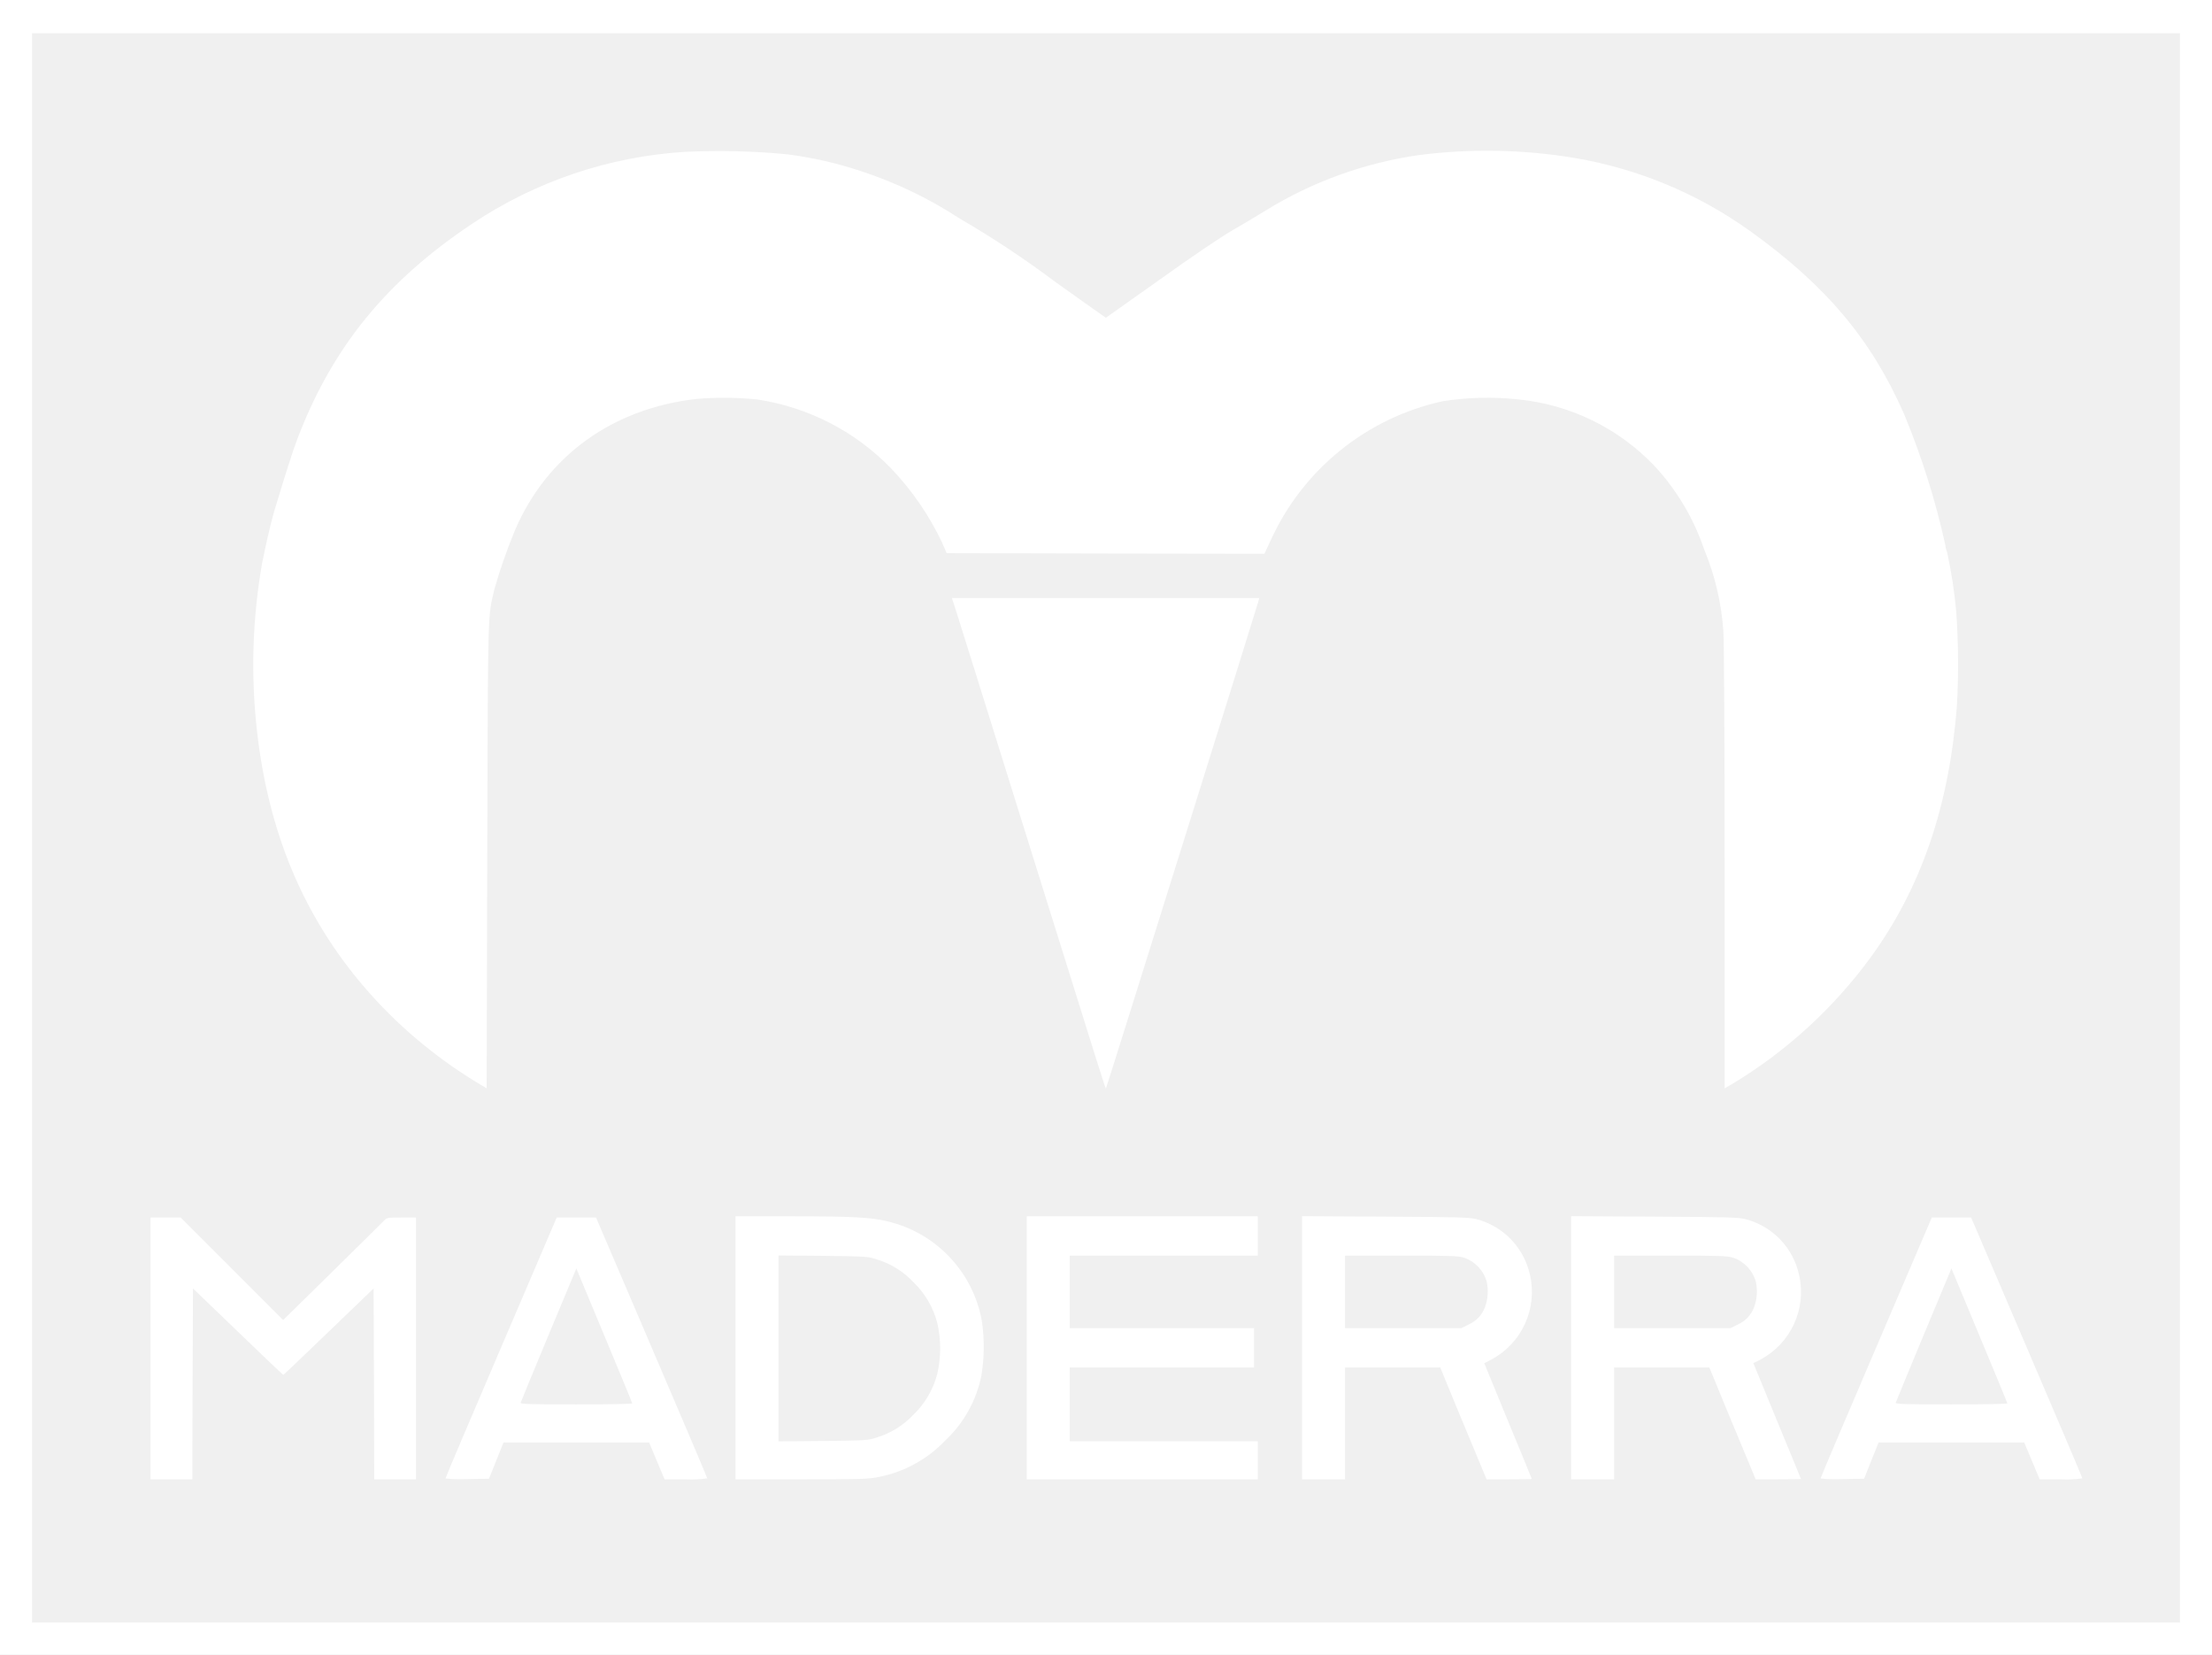
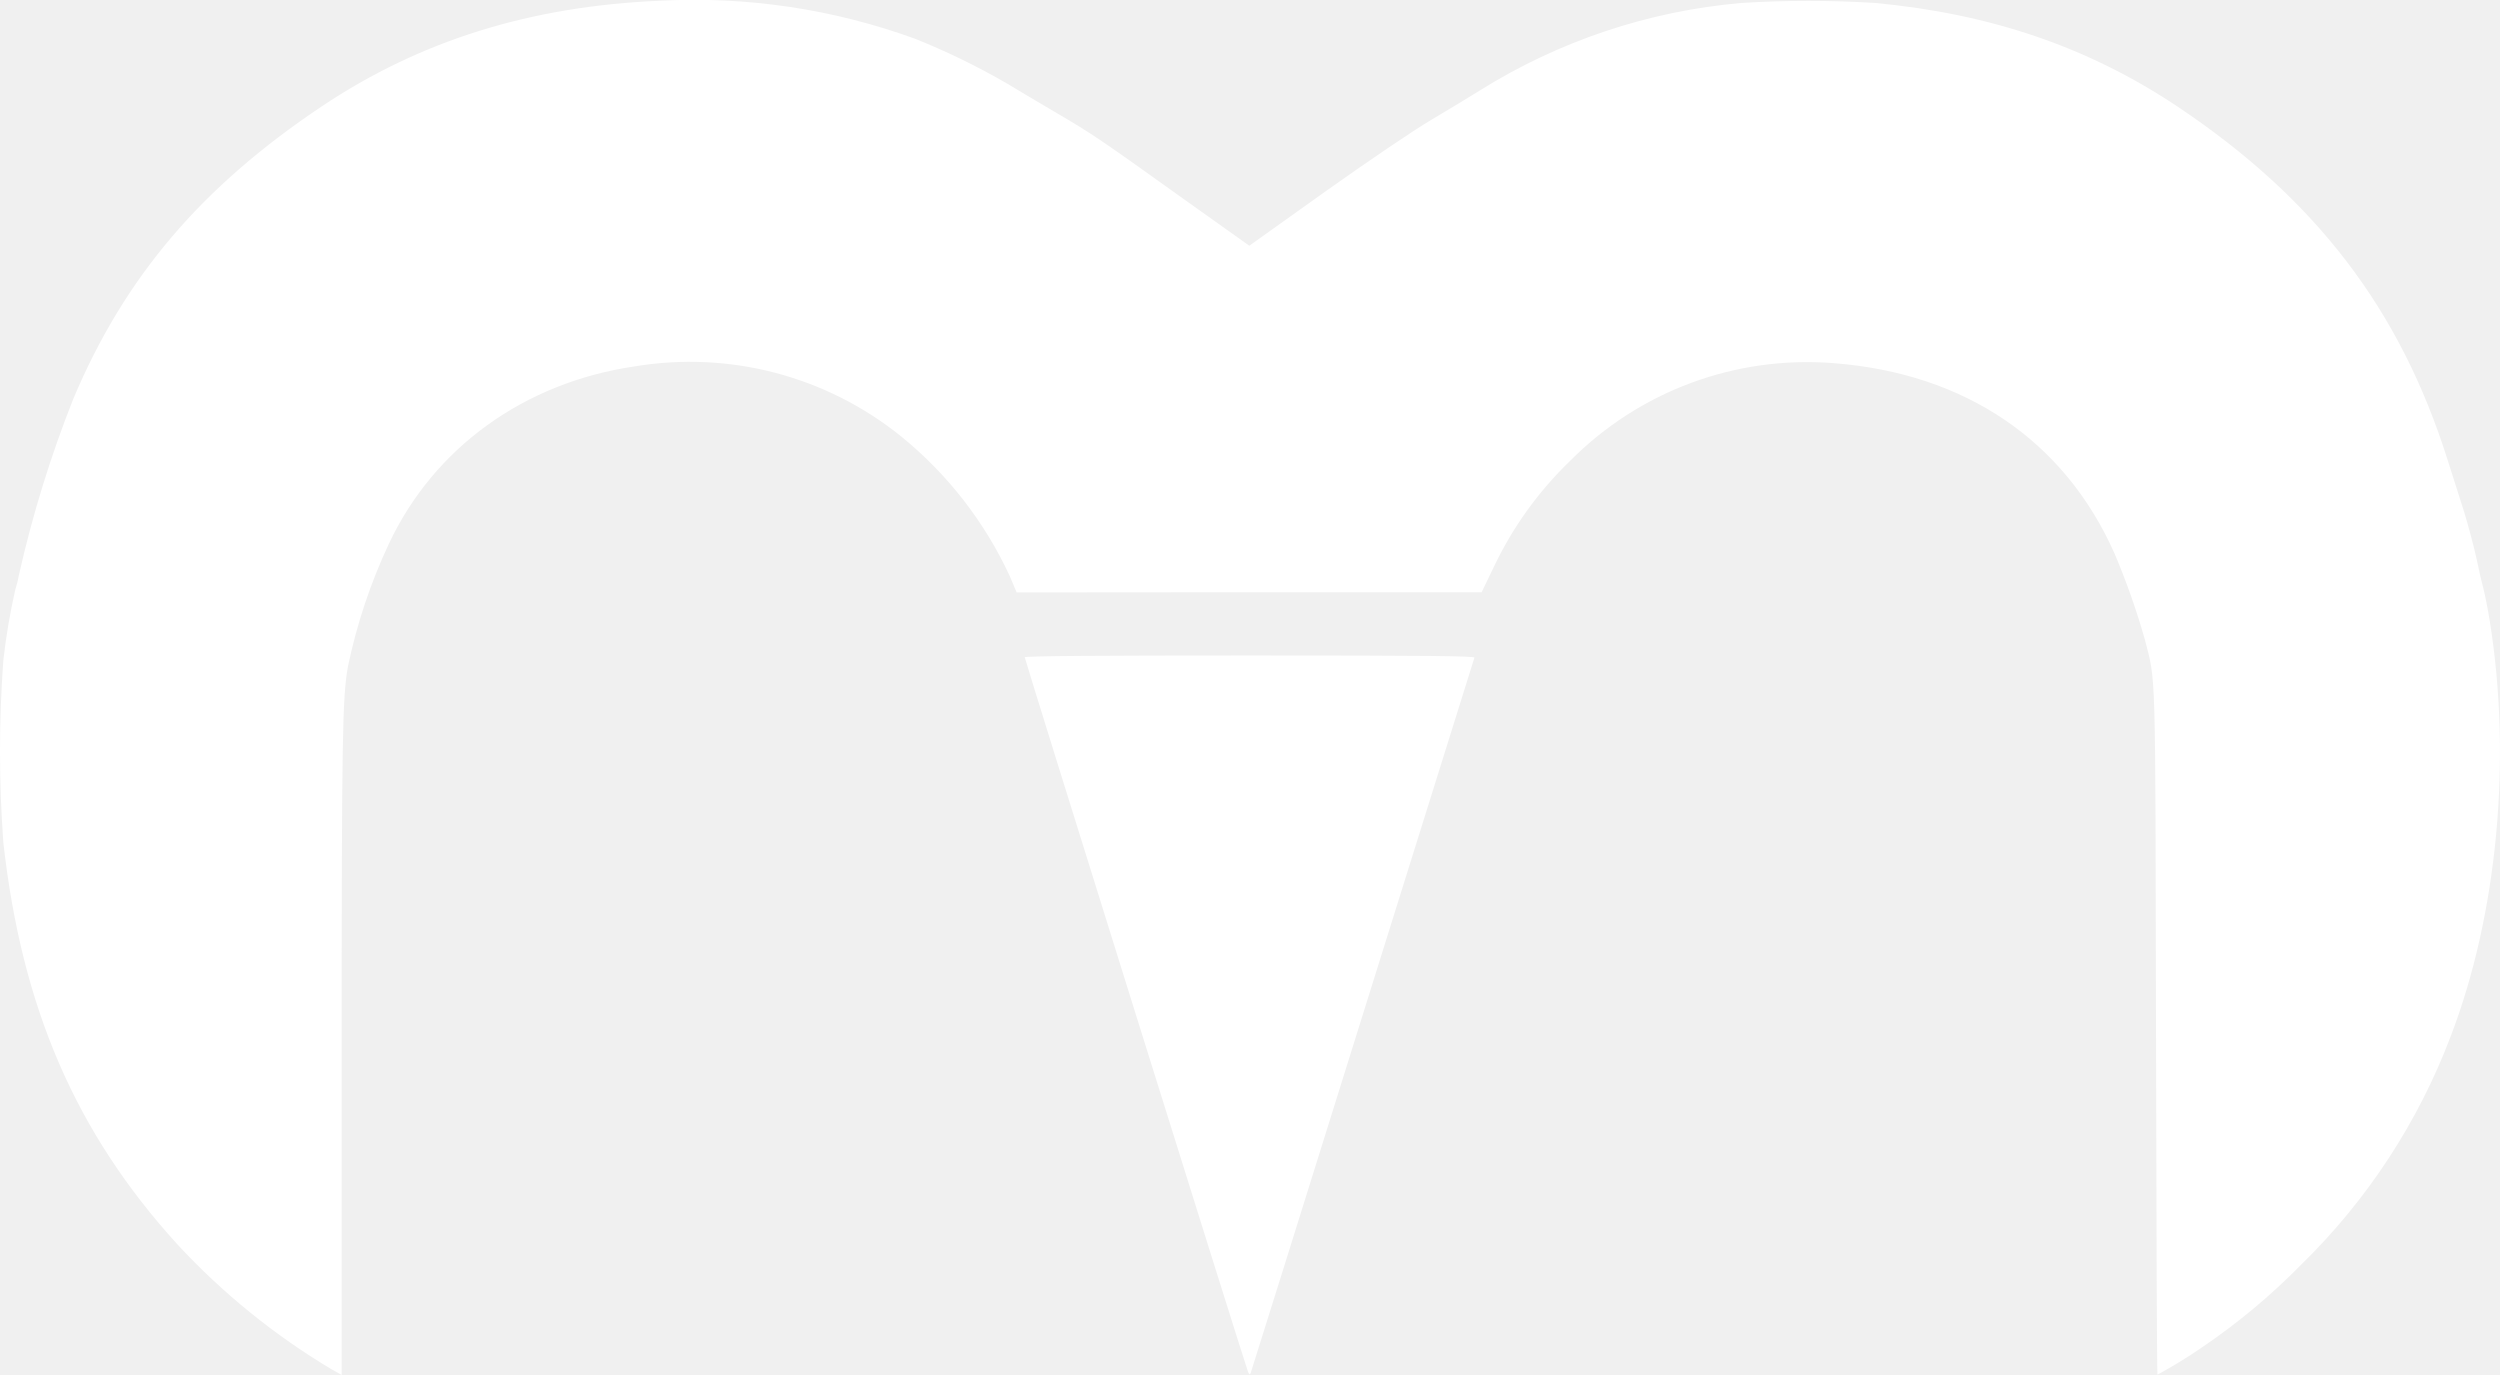
- <svg xmlns="http://www.w3.org/2000/svg" width="239.24" height="178.9" viewBox="0 0 239.24 178.9">
-   <g transform="translate(1 1)">
-     <path d="M150-1619.55v88.45H387.24V-1708H150Zm235.778.067v86.921H151.462v-173.843H385.778Z" transform="translate(-150 1708)" fill="#fff" stroke="#fff" stroke-width="2" />
-     <path d="M395.382-1592.805a46.575,46.575,0,0,0-22.993,7.749c-9.37,6.246-15.191,13.424-18.966,23.352-.505,1.329-1.382,4.094-2.525,7.908-.173.585-.465,1.781-.665,2.658s-.452,2.1-.585,2.725a63.573,63.573,0,0,0-.585,18.089c1.223,11.018,4.984,20.069,11.616,27.831a50.923,50.923,0,0,0,11.855,10.114l1.382.837.066-25.146c.08-27.3.04-25.691.784-28.868a58.981,58.981,0,0,1,2.206-6.313c3.442-8.055,10.553-13.2,19.67-14.221a34.991,34.991,0,0,1,6.579.066,25.4,25.4,0,0,1,14.447,7.456,30.44,30.44,0,0,1,5.5,8l.5,1.156,17.185.04,17.185.026.638-1.369a26.711,26.711,0,0,1,18.647-15.125,31.137,31.137,0,0,1,8.134-.2,23.541,23.541,0,0,1,14.739,7.164,25.215,25.215,0,0,1,5.423,9.117,27.871,27.871,0,0,1,2.06,8.878c.066.957.133,12.015.133,25.518v23.816l.837-.478a51.534,51.534,0,0,0,14.992-13.73c5.423-7.469,8.453-16.321,9.29-27.1a81.3,81.3,0,0,0-.067-10.194,51.627,51.627,0,0,0-1-6.5,2.511,2.511,0,0,1-.186-.757A84.45,84.45,0,0,0,527.2-1564.5c-3.575-8.107-8.493-13.916-16.72-19.8a45.589,45.589,0,0,0-18.807-7.828,57.807,57.807,0,0,0-16.879-.332,43.228,43.228,0,0,0-16.613,5.994c-.8.5-2.432,1.475-3.615,2.153-1.342.784-4.333,2.8-7.895,5.356-3.163,2.246-5.768,4.093-5.781,4.093s-2.445-1.714-5.4-3.827a107.129,107.129,0,0,0-10.407-6.9,45.422,45.422,0,0,0-10.766-5.157,42.267,42.267,0,0,0-7.921-1.794A77.851,77.851,0,0,0,395.382-1592.805Z" transform="translate(-322.283 1608.223)" fill="#fff" />
-     <path d="M917.353-1228.242c.146.425,3.575,11.417,7.642,24.428,8.812,28.216,8.706,27.884,8.772,27.818s16.348-52.1,16.494-52.685l.08-.319H917.1Z" transform="translate(-815.147 1292.663)" fill="#fff" />
-     <path d="M741-711.779v14.221h7.151c6.446,0,7.257-.027,8.333-.253a13.528,13.528,0,0,0,7.19-3.934,13.184,13.184,0,0,0,3.921-7.031,19.026,19.026,0,0,0,.053-5.888,13.509,13.509,0,0,0-10.287-10.805c-1.648-.412-3.8-.532-10.34-.532H741Zm15.218-9.583a9.04,9.04,0,0,1,4,2.459,9.386,9.386,0,0,1,2.6,4.412,12.255,12.255,0,0,1,0,5.556,9.385,9.385,0,0,1-2.6,4.413,9.04,9.04,0,0,1-4,2.459c-.89.292-1.143.306-5.742.359l-4.825.04v-20.1l4.825.04C755.075-721.667,755.328-721.654,756.218-721.361Z" transform="translate(-662.452 856.515)" fill="#fff" />
-     <path d="M978-711.779v14.221h24.987v-4.12H982.652v-7.974h19.936v-4.253H982.652v-7.842h20.335V-726H978Z" transform="translate(-867.953 856.515)" fill="#fff" />
-     <path d="M1202-711.879v14.234h4.652v-12.095h10.3l1.847,4.492c1.023,2.459,2.153,5.183,2.512,6.034l.651,1.568h2.446c1.343,0,2.446-.013,2.446-.04s-1.156-2.844-2.578-6.273l-2.565-6.247.758-.386a8.275,8.275,0,0,0,4.187-9.157,7.992,7.992,0,0,0-5.808-6.034c-.731-.186-1.994-.226-9.835-.266L1202-726.1Zm17.53-9.729a3.841,3.841,0,0,1,2.459,2.632,5.045,5.045,0,0,1-.186,2.685,3.3,3.3,0,0,1-1.741,1.887l-.824.412h-12.586v-7.842h6.1C1218.082-721.834,1218.932-721.807,1219.53-721.608Z" transform="translate(-1062.181 856.602)" fill="#fff" />
-     <path d="M1421-711.879v14.234h4.652v-12.095h10.3l1.847,4.492c1.024,2.459,2.153,5.183,2.512,6.034l.651,1.568h2.446c1.342,0,2.446-.013,2.446-.04s-1.156-2.844-2.578-6.273l-2.565-6.247.758-.386a8.275,8.275,0,0,0,4.187-9.157,7.993,7.993,0,0,0-5.808-6.034c-.731-.186-1.994-.226-9.836-.266L1421-726.1Zm17.531-9.729a3.841,3.841,0,0,1,2.459,2.632,5.051,5.051,0,0,1-.186,2.685,3.3,3.3,0,0,1-1.741,1.887l-.824.412h-12.586v-7.842h6.1C1437.082-721.834,1437.932-721.807,1438.531-721.608Z" transform="translate(-1252.075 856.602)" fill="#fff" />
-     <path d="M265-710.845v14.155h4.519l.027-10.327.04-10.314,4.851,4.665c2.671,2.578,4.878,4.678,4.918,4.678s2.246-2.1,4.918-4.678l4.851-4.665.04,10.314.026,10.327h4.519V-725H292.14c-1.528,0-1.582.013-1.9.345-.173.186-2.7,2.685-5.609,5.542l-5.29,5.2-5.542-5.542L268.256-725H265Z" transform="translate(-249.716 855.648)" fill="#fff" />
-     <path d="M511.007-710.938c-3.31,7.722-6.021,14.088-6.008,14.155a14.92,14.92,0,0,0,2.353.066l2.353-.04.784-1.967.784-1.954h15.749l.837,1.994.837,1.994h2.313a11.785,11.785,0,0,0,2.3-.107c.013-.053-2.7-6.419-6.007-14.141L521.281-725h-4.253ZM525.2-704.9c0,.066-2.725.106-6.061.106-5.024,0-6.047-.027-6.008-.186.027-.093,1.382-3.4,3.03-7.35l2.991-7.164,3.017,7.243C523.833-708.267,525.2-704.958,525.2-704.9Z" transform="translate(-457.817 855.648)" fill="#fff" />
-     <path d="M1630.007-710.938c-3.309,7.722-6.02,14.088-6.008,14.155a14.92,14.92,0,0,0,2.353.066l2.353-.04.785-1.967.784-1.954h15.75l.837,1.994.837,1.994h2.313a11.787,11.787,0,0,0,2.3-.107c.013-.053-2.7-6.419-6.007-14.141L1640.281-725h-4.253ZM1644.2-704.9c0,.066-2.724.106-6.06.106-5.024,0-6.048-.027-6.008-.186.026-.093,1.382-3.4,3.031-7.35l2.99-7.164,3.017,7.243C1642.833-708.267,1644.2-704.958,1644.2-704.9Z" transform="translate(-1428.094 855.648)" fill="#fff" />
+ <svg xmlns="http://www.w3.org/2000/svg" width="256.316" height="140.97" viewBox="0 0 256.316 140.97">
+   <g transform="translate(-348.425 1423.691)" opacity="0.998">
+     <path d="M416.162-1423.619c-13.341.554-24.65,4.084-34.739,10.828-12.38,8.278-20.234,17.536-25.482,29.99a121.064,121.064,0,0,0-5.562,18,11.141,11.141,0,0,1-.388,1.571,65.722,65.722,0,0,0-1.22,7.206,127.008,127.008,0,0,0,0,18.755c1.9,16.945,7.428,29.713,17.85,41.17a71.5,71.5,0,0,0,15.781,12.787l1.053.592v-32.873c0-32.744.074-36.568.647-39.784a57,57,0,0,1,4.195-12.565c4.62-9.83,13.859-16.52,25.186-18.182a34.478,34.478,0,0,1,27.348,7.188,40.154,40.154,0,0,1,11.142,14.358l.684,1.626,23.837-.019h23.837l1.22-2.531a37.313,37.313,0,0,1,7.853-10.939,34.2,34.2,0,0,1,27.016-10.016c13.489,1.035,23.671,7.946,28.808,19.532a75.378,75.378,0,0,1,3.1,8.8c1.146,4.508,1.072,1.958,1.146,40.3.037,19.291.092,35.072.148,35.072a49.46,49.46,0,0,0,4.583-2.809,66.425,66.425,0,0,0,10.126-8.444,64.77,64.77,0,0,0,15.374-23.486c4.767-12.455,6.264-28.327,3.991-42.5-.2-1.275-.5-2.735-.628-3.233-.148-.518-.481-1.959-.739-3.215-.277-1.257-.85-3.419-1.275-4.8-.443-1.386-1.2-3.77-1.681-5.285-4.878-15.466-13.508-26.757-27.718-36.255-9.091-6.061-19.051-9.479-30.951-10.606a110.267,110.267,0,0,0-13.766,0,60.421,60.421,0,0,0-26.775,8.962c-1.035.647-3.271,2-5.008,3.03-1.792,1.053-6.449,4.213-10.9,7.373l-7.742,5.525-6.855-4.878c-8.463-6.061-9.258-6.6-13.138-8.87-1.719-1.016-3.917-2.31-4.878-2.9a72.574,72.574,0,0,0-9.424-4.583A66.207,66.207,0,0,0,416.162-1423.619Z" transform="translate(0 0)" fill="#fff" />
+     <path d="M917-1059.815c0,.24,22.655,72.731,22.895,73.267.129.3.185.314.277.093.056-.148,5.229-16.668,11.475-36.68,6.264-20.03,11.42-36.513,11.457-36.643.055-.166-4.62-.222-23.006-.222C924.41-1060,917-1059.945,917-1059.815Z" transform="translate(-463.512 -296.487)" fill="#fff" />
  </g>
</svg>
